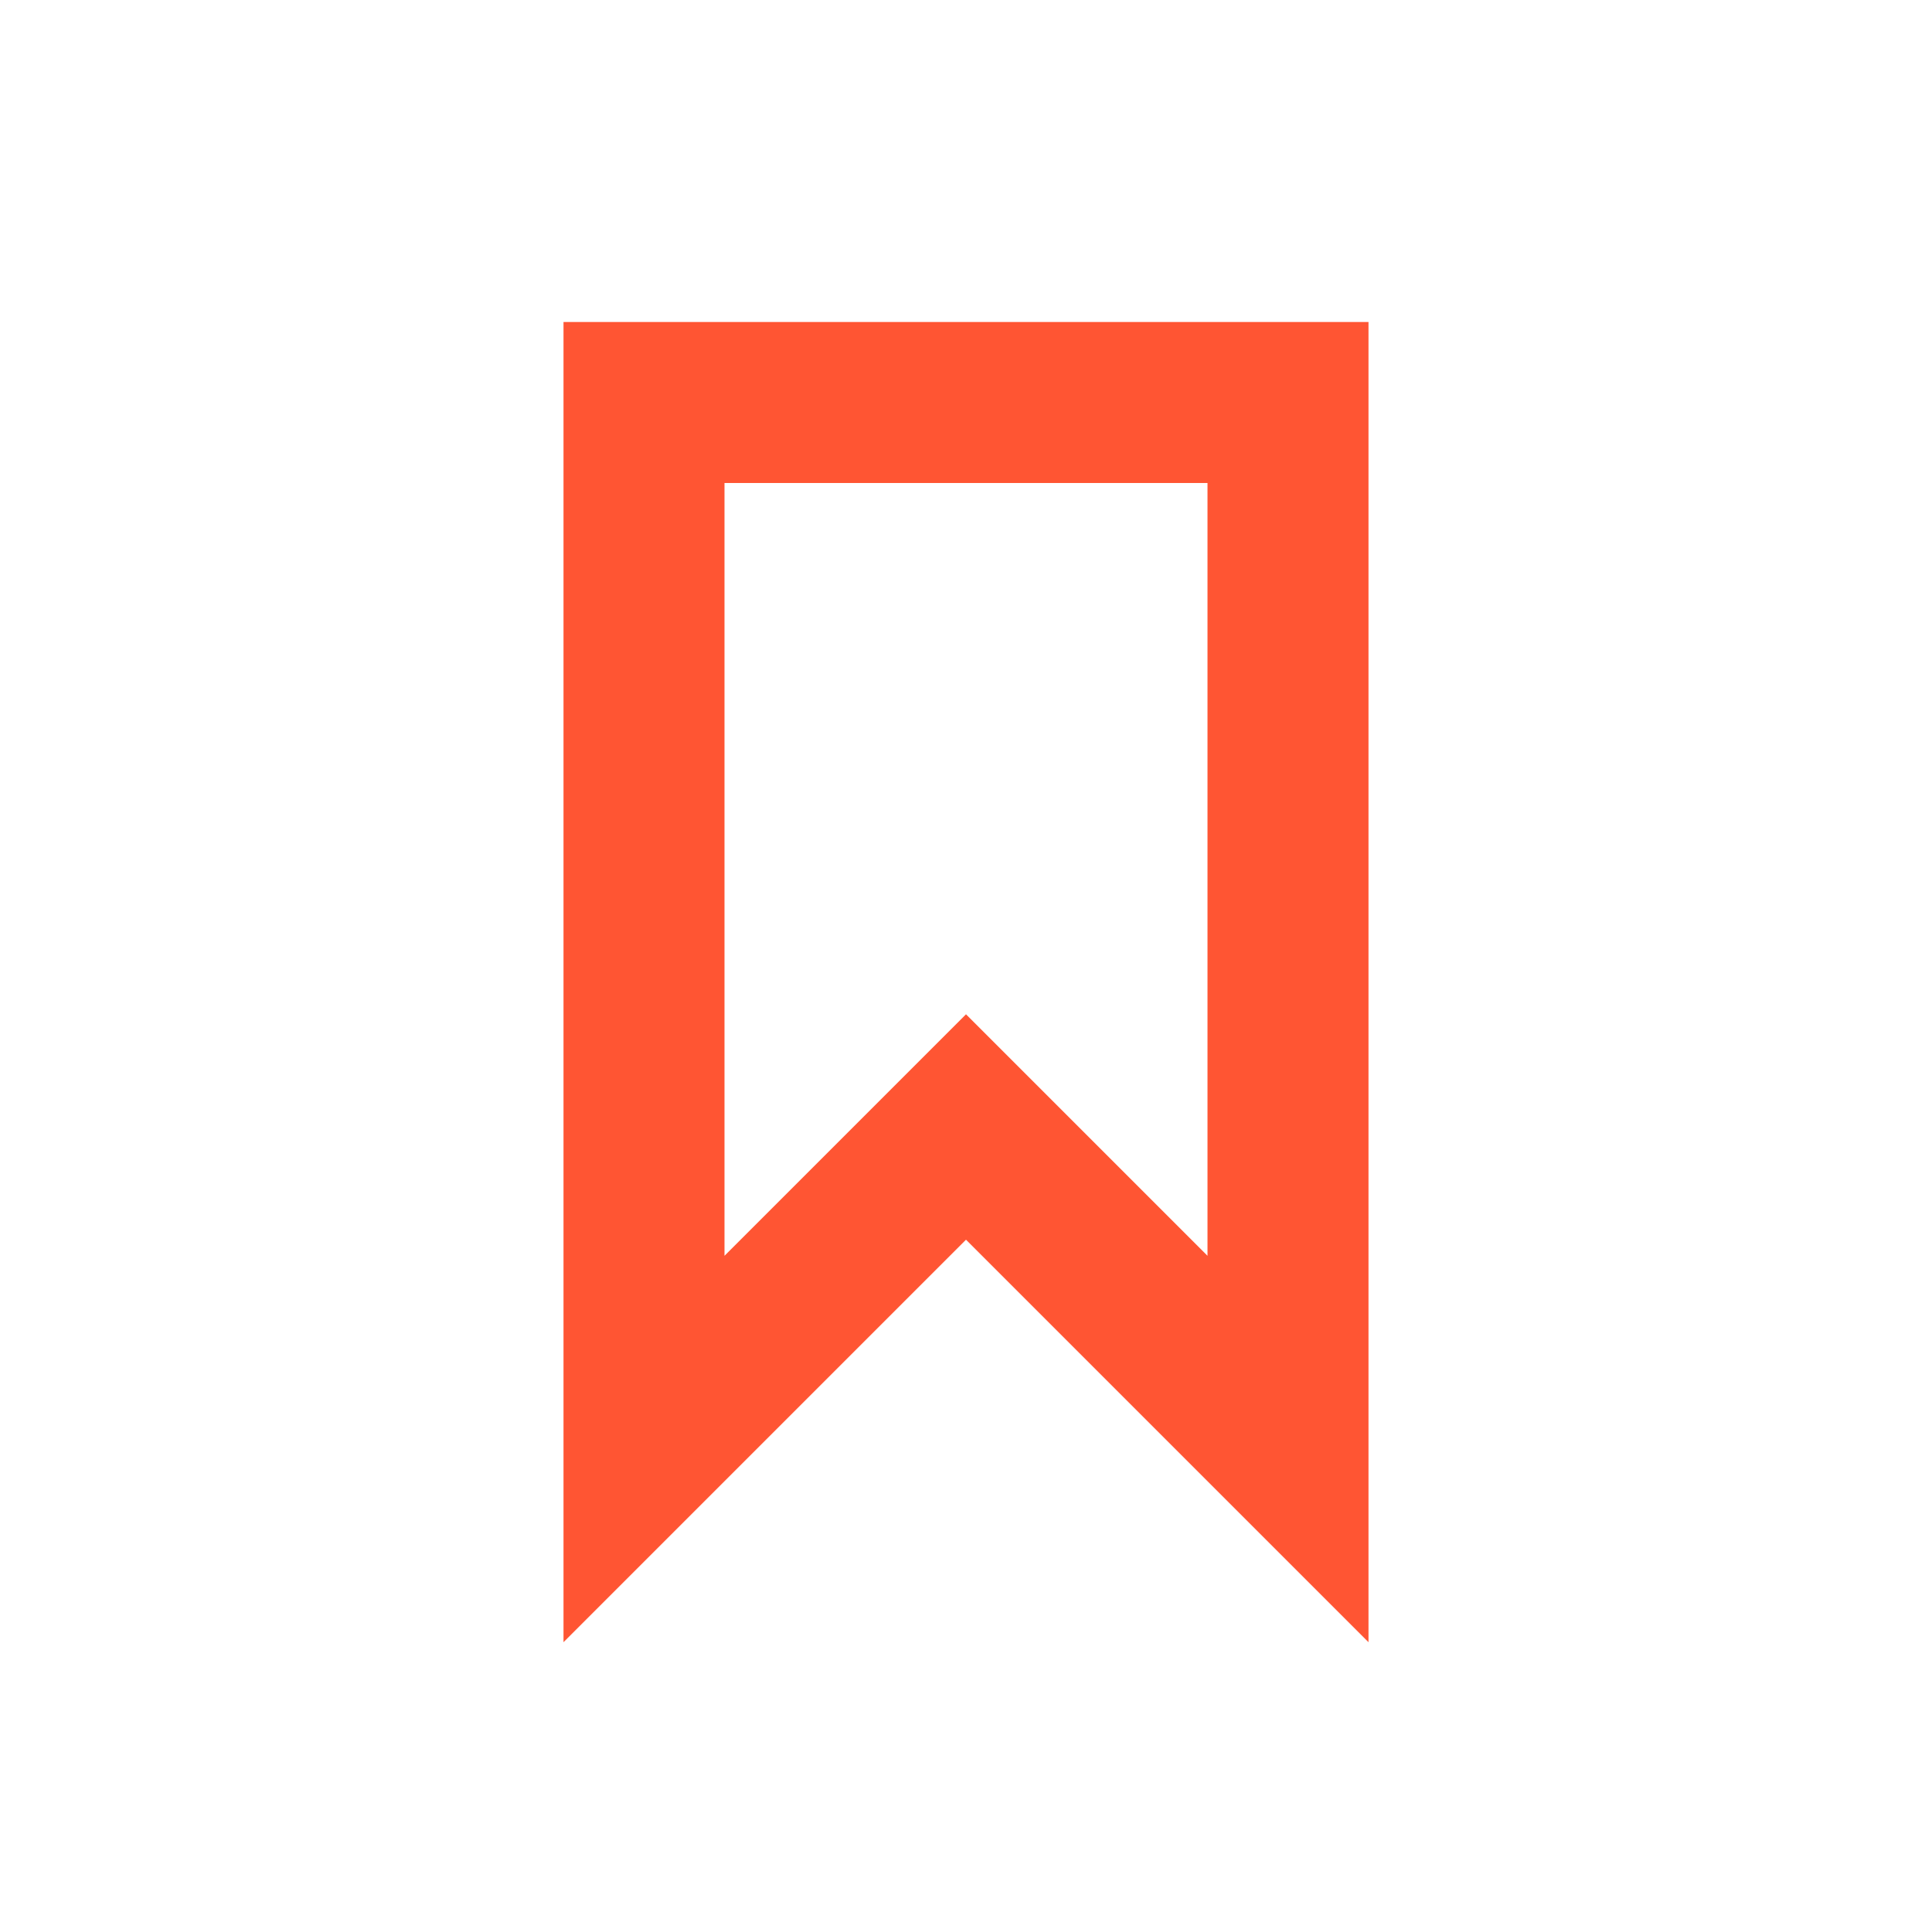
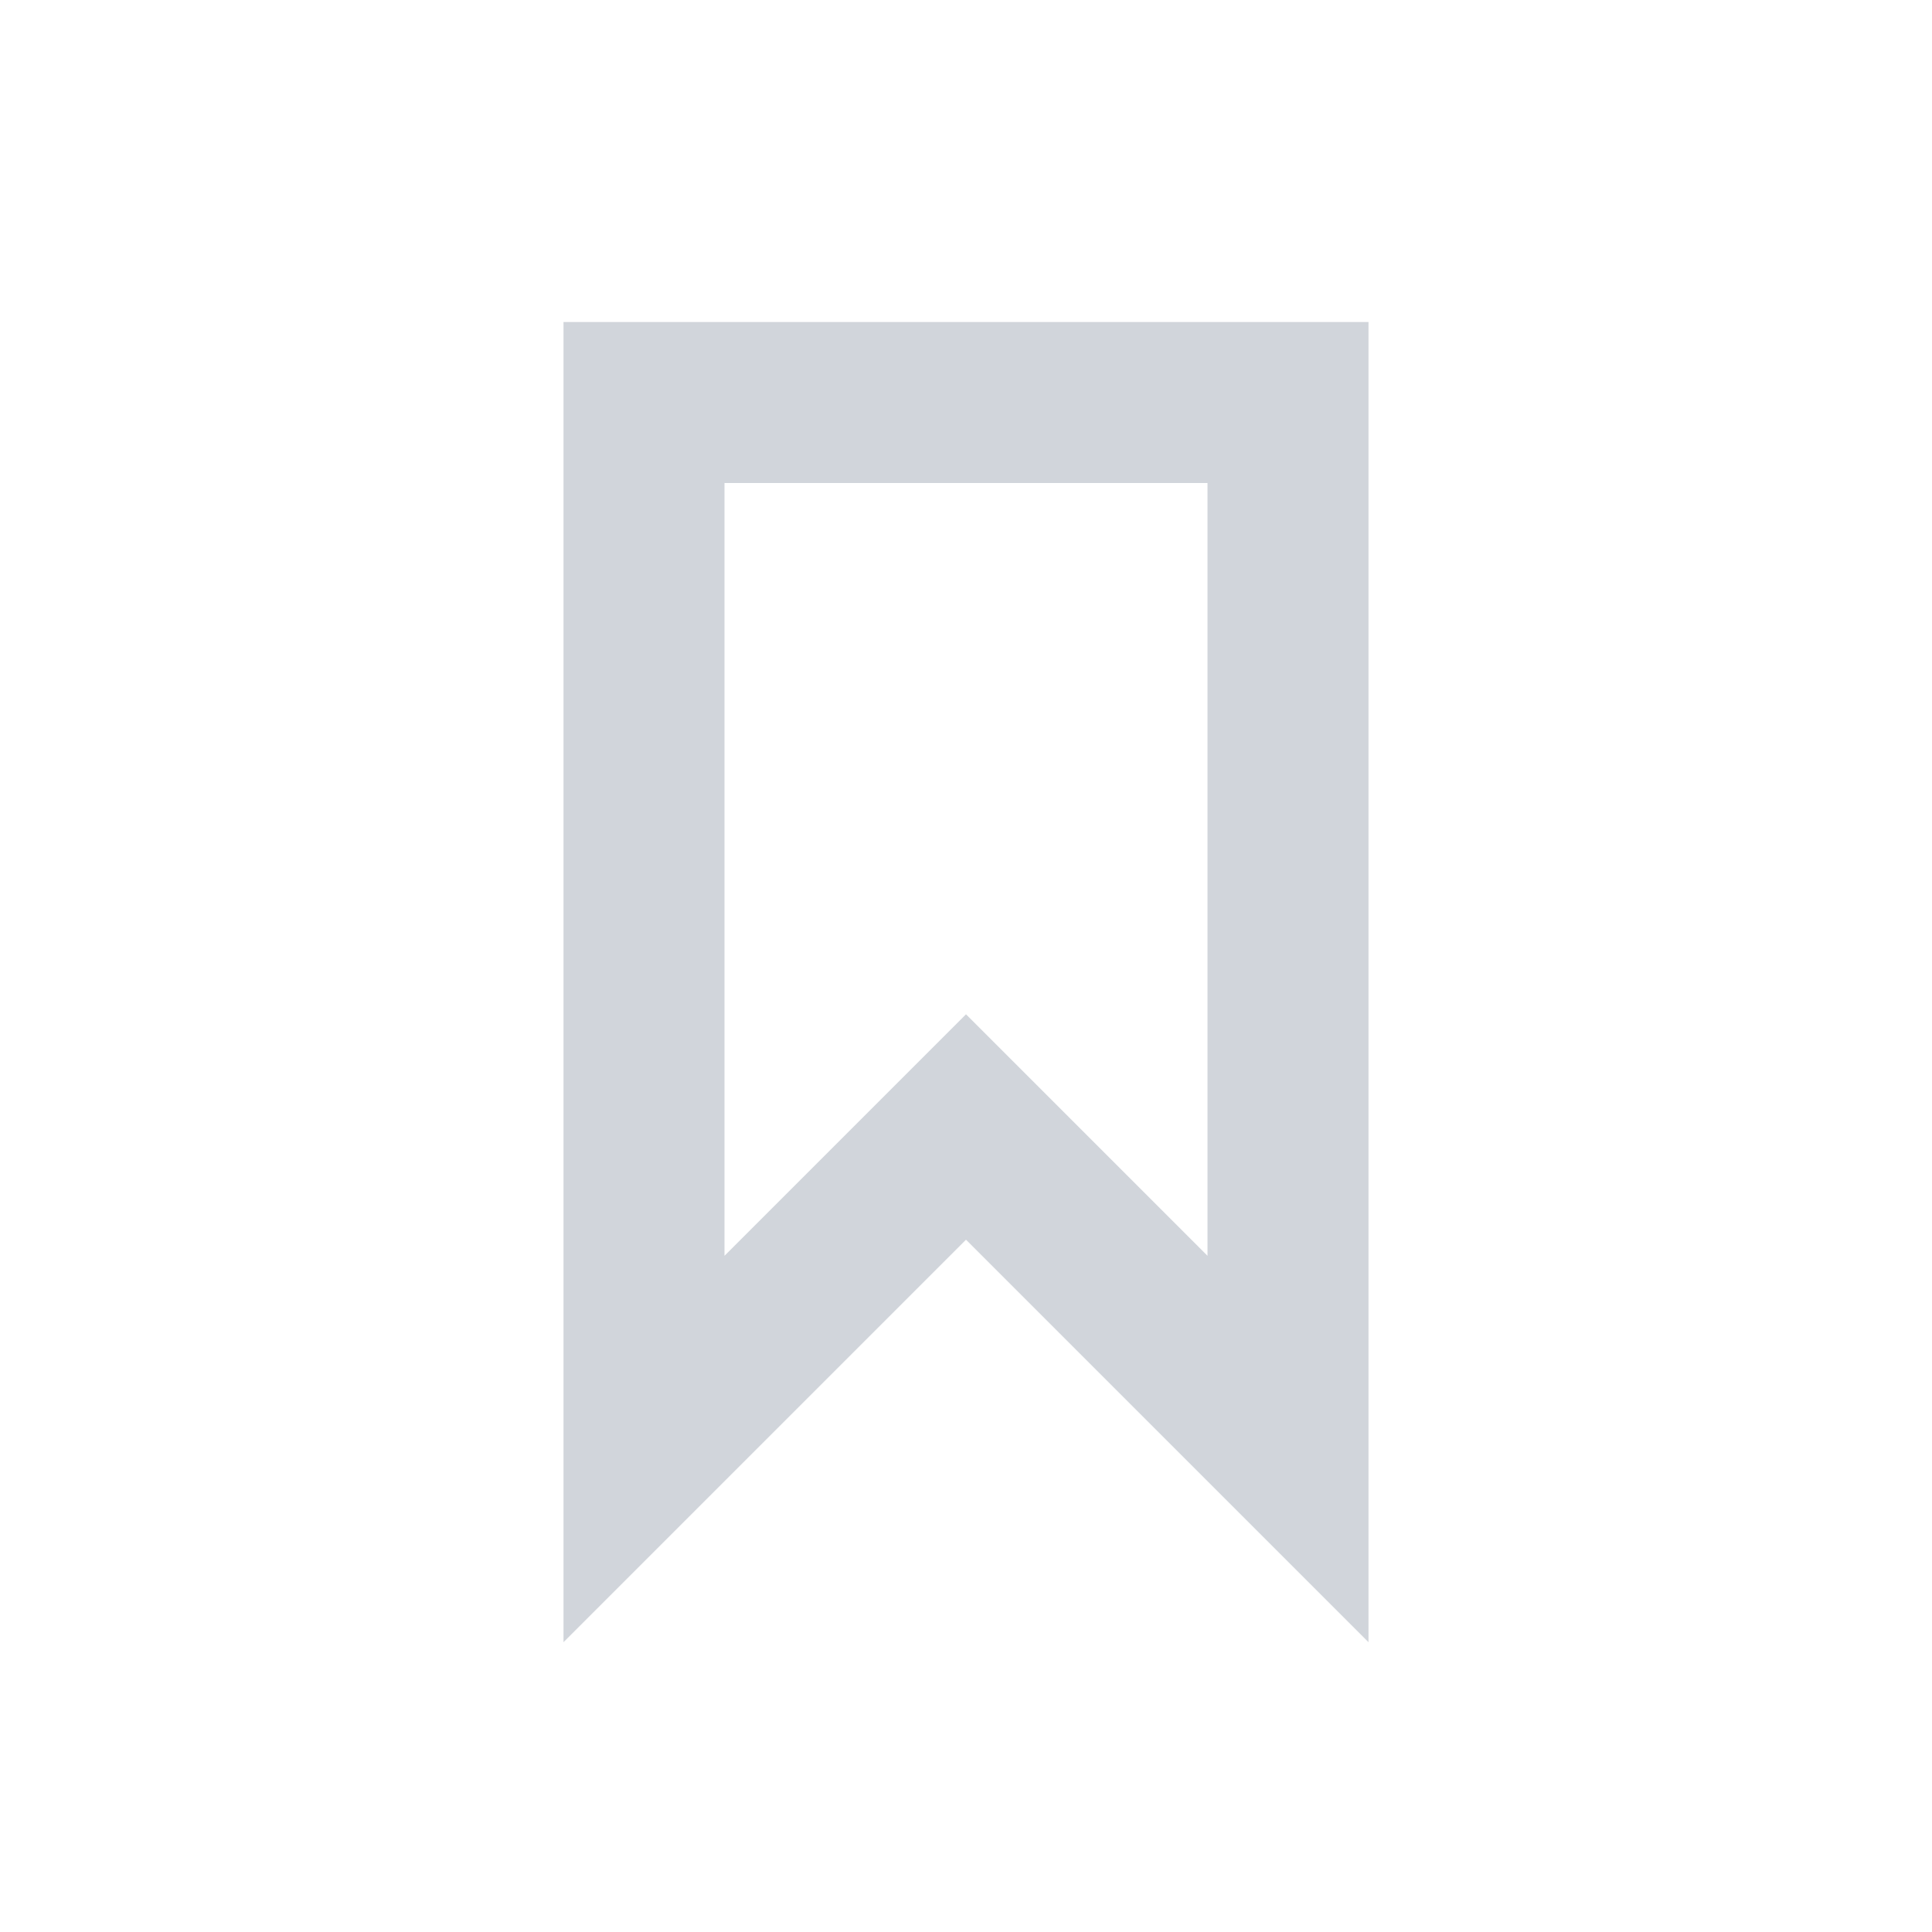
<svg xmlns="http://www.w3.org/2000/svg" version="1.1" id="Layer_1" x="0px" y="0px" viewBox="0 0 24 24" style="enable-background:new 0 0 24 24;" xml:space="preserve">
  <style type="text/css">
- 	.st0{fill:#FF5533;}
+ 	.st0{fill:#D1D5DB;}
	.st1{fill:none;}
</style>
  <g id="Artboard">
    <g id="ic-label-liliac" transform="translate(2, 2)">
      <g id="Group_8996" transform="translate(5, 2)">
        <path id="Path_18961" class="st0" d="M10,16.4l-5-5l-5,5V0h10V16.4z M5,8.6l3,3V2H2v9.6L5,8.6z" />
      </g>
      <polygon id="Rectangle_4641" class="st1" points="0,0 20,0 20,20 0,20   " />
    </g>
  </g>
</svg>
